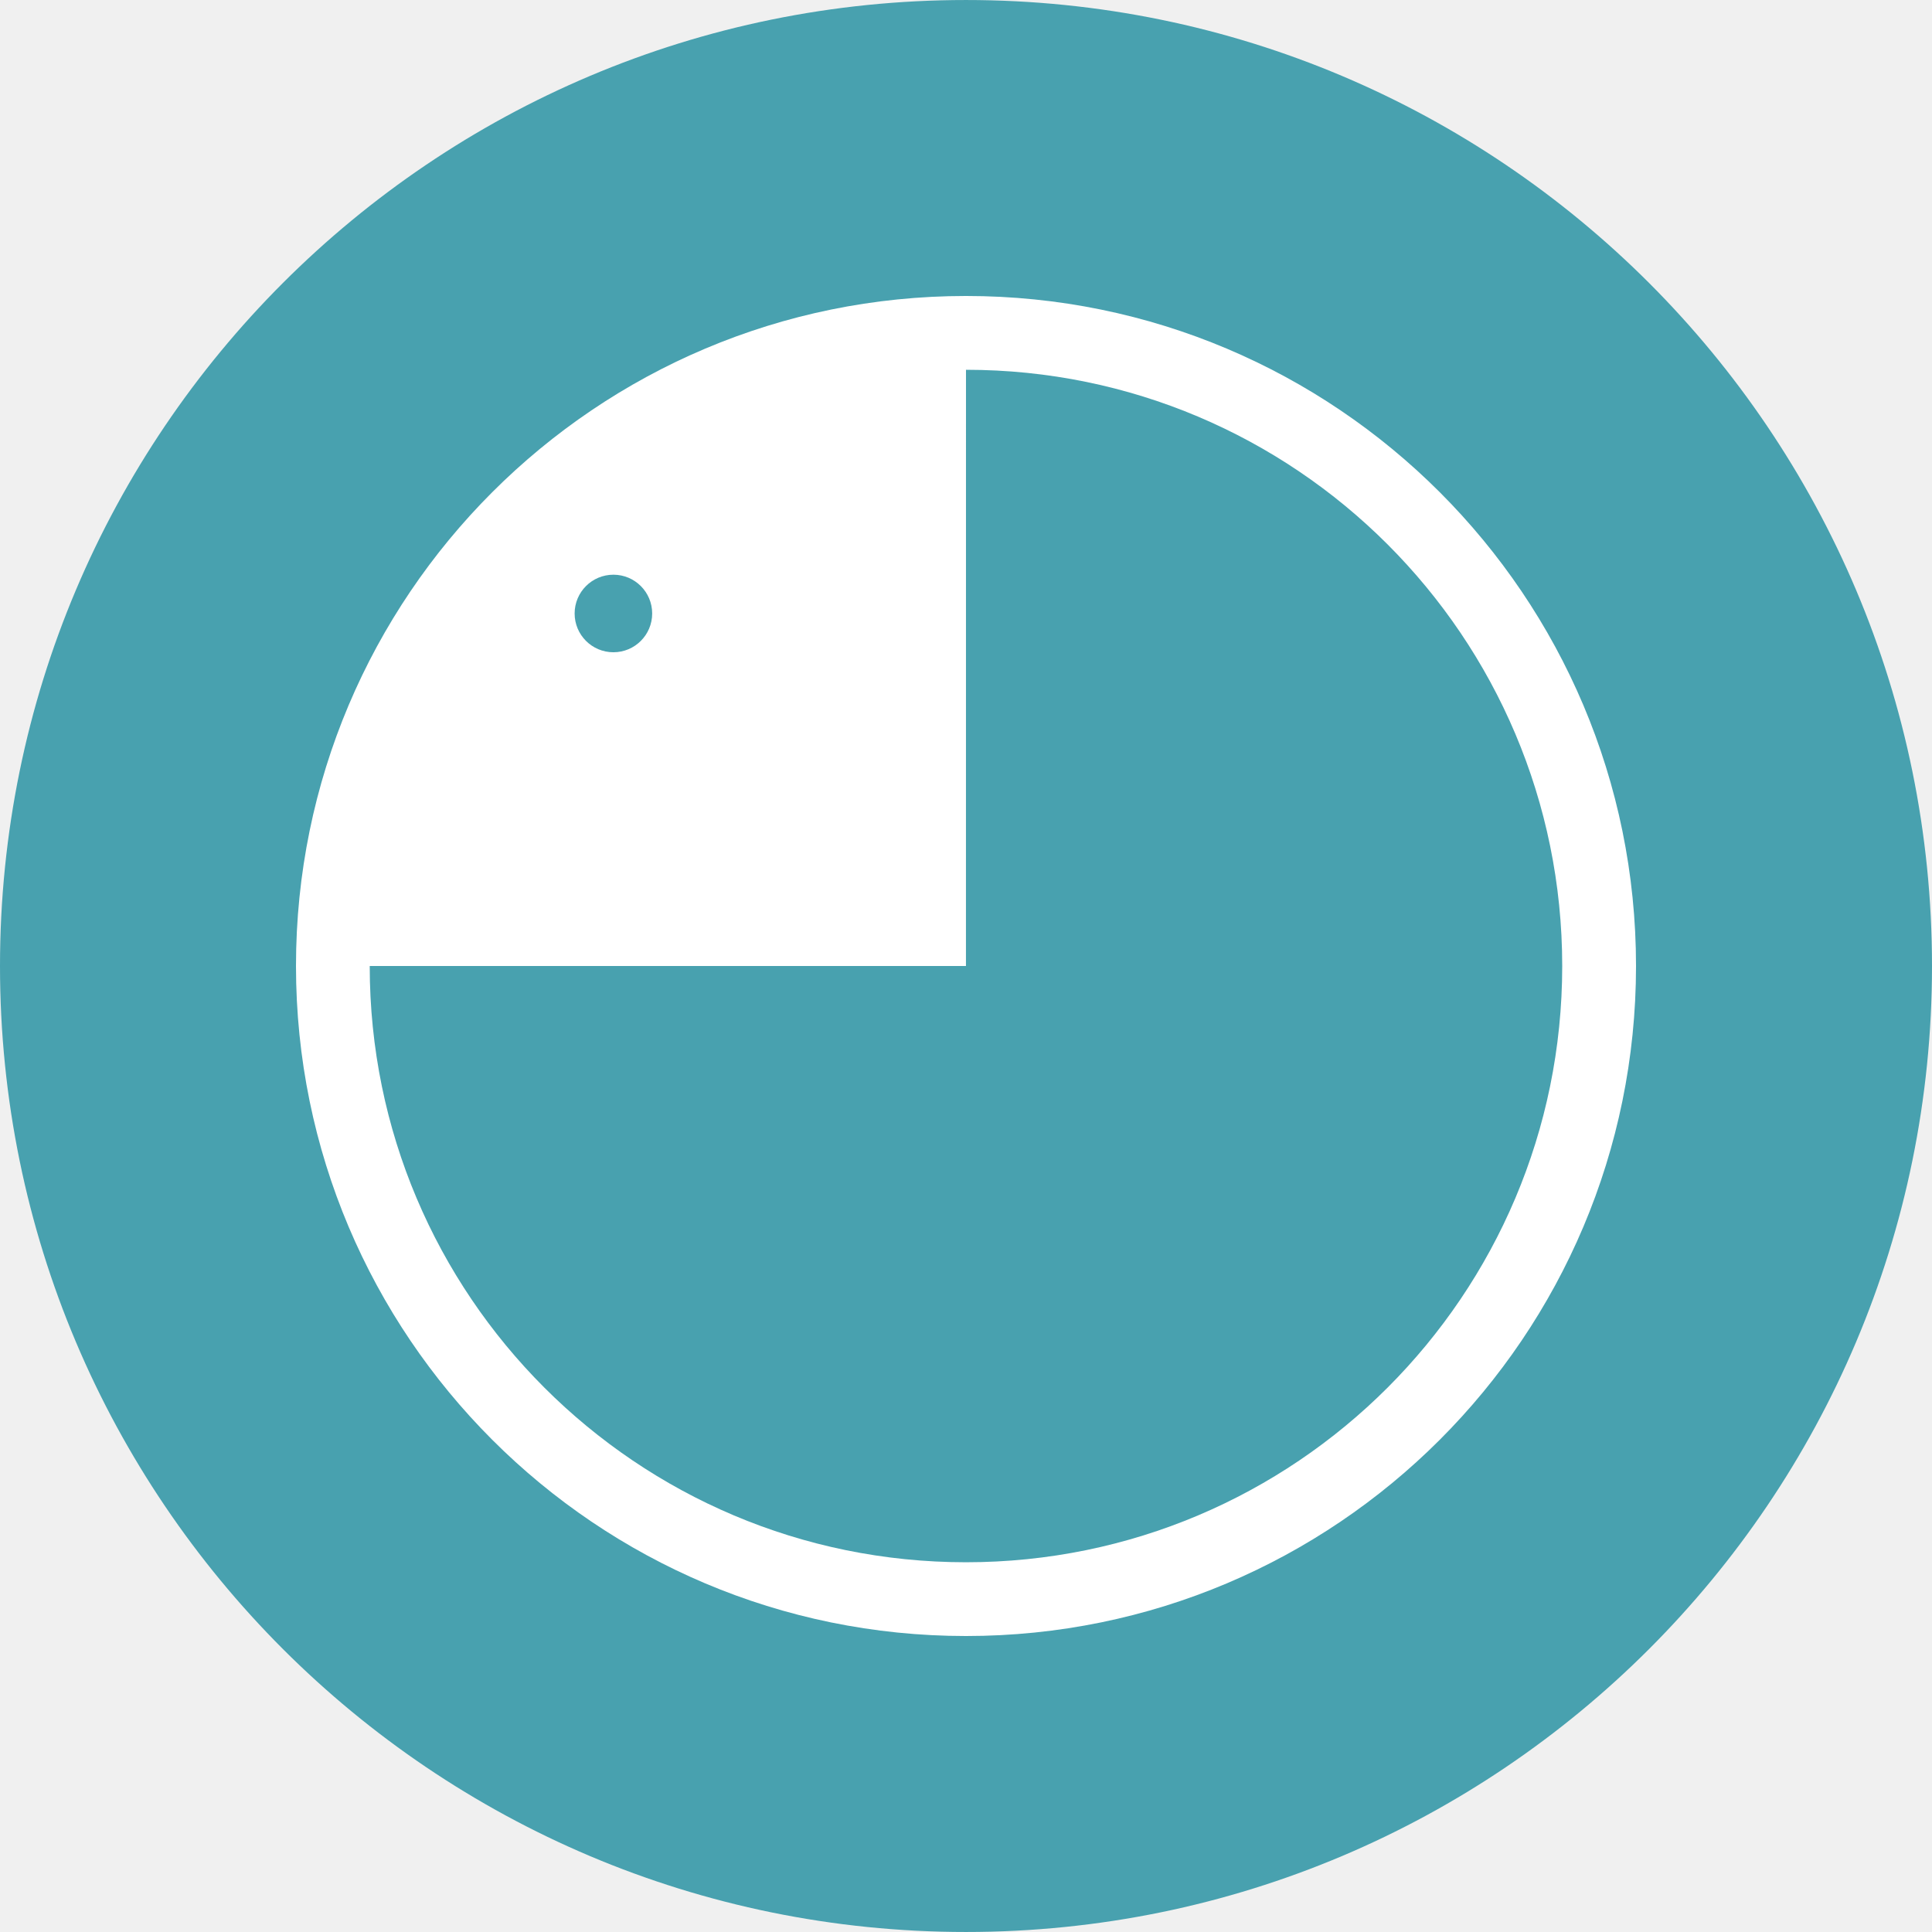
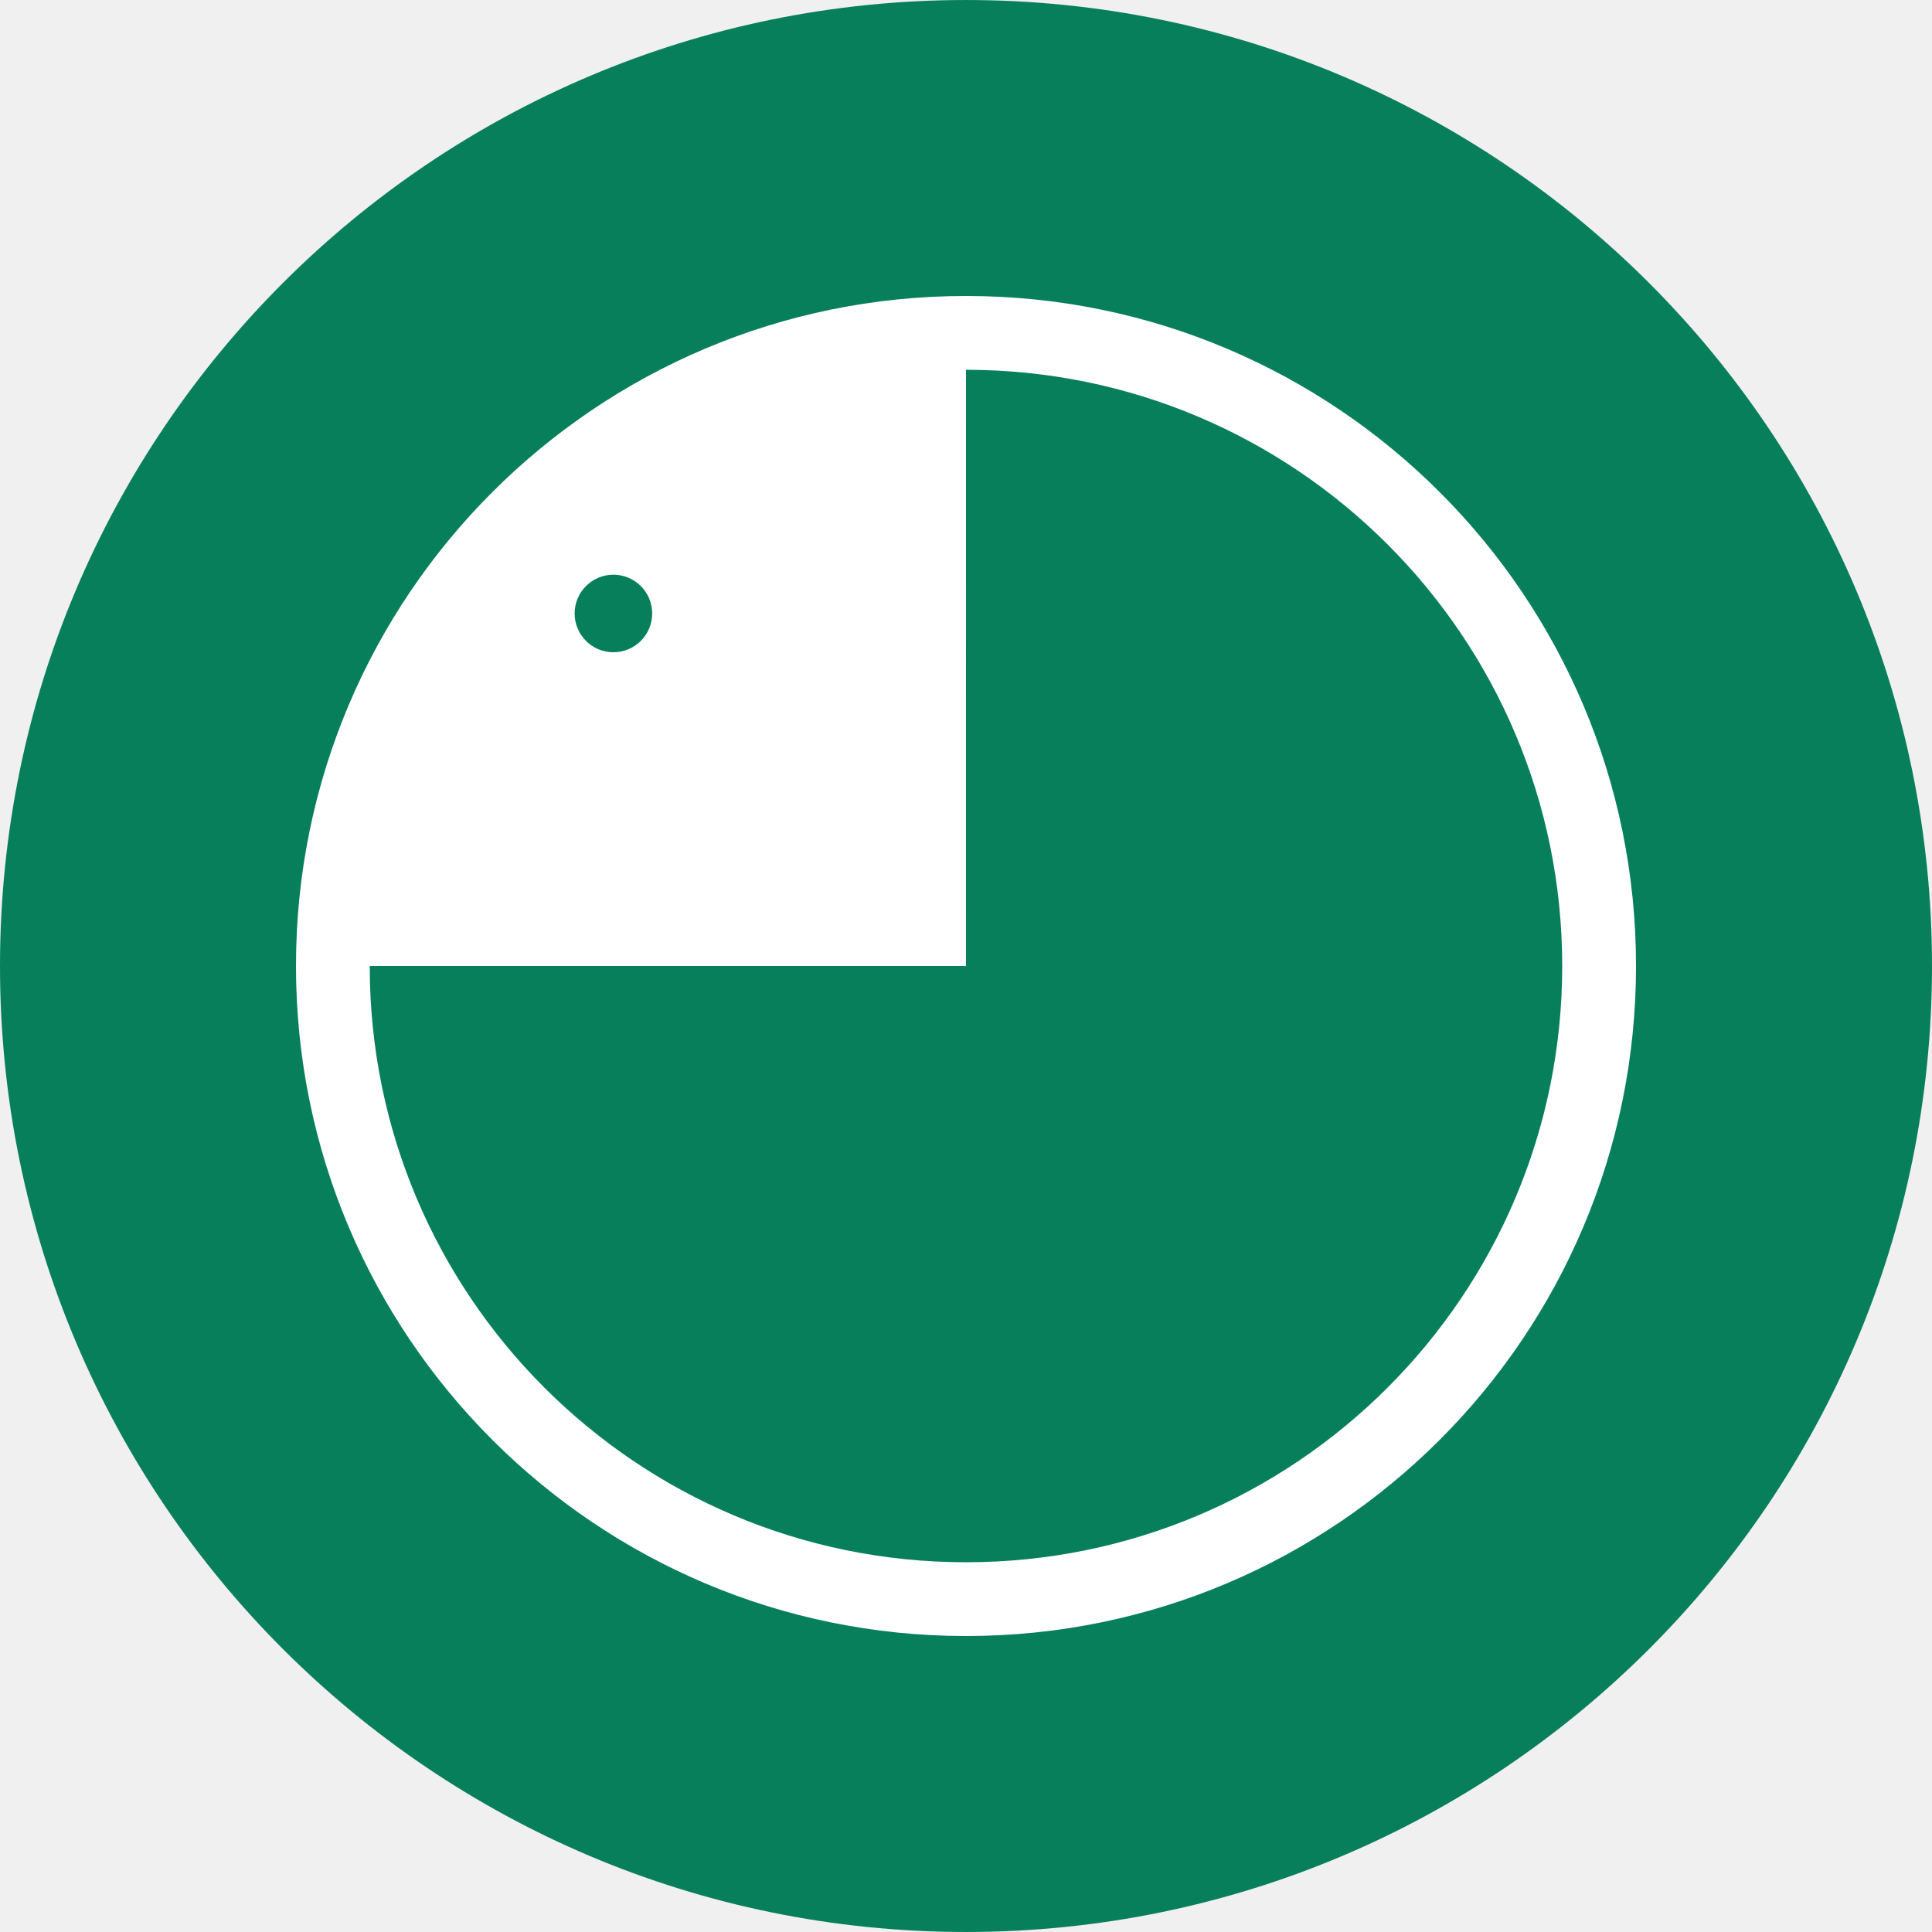
<svg xmlns="http://www.w3.org/2000/svg" version="1.1" id="Layer_1" x="0px" y="0px" viewBox="0 0 496.158 496.158" style="enable-background:new 0 0 496.158 496.158;" xml:space="preserve">
-   <path style="fill:#48A1AF;" d="M0,248.085C0,111.063,111.069,0.003,248.075,0.003c137.013,0,248.083,111.061,248.083,248.082  c0,137.002-111.07,248.07-248.083,248.07C111.069,496.155,0,385.087,0,248.085z" />
+   <path style="fill:#087f5b;" d="M0,248.085C0,111.063,111.069,0.003,248.075,0.003c137.013,0,248.083,111.061,248.083,248.082  c0,137.002-111.07,248.07-248.083,248.07C111.069,496.155,0,385.087,0,248.085z" />
  <path style="fill:#FFFFFF;" d="M248.077,76.01c95.037,0,172.07,77.038,172.07,172.067c0.002,95.033-77.034,172.072-172.071,172.07  c-95.025,0.002-172.063-77.039-172.064-172.071C76.013,153.046,153.052,76.01,248.077,76.01z" />
  <g>
-     <path style="fill:#48A1AF;" d="M248.077,94.964c0,0-0.01,153.122-0.009,153.121c0.003-0.003-153.118,0-153.118,0   c0,84.571,68.553,153.119,153.118,153.119h0.009c84.565,0,153.117-68.548,153.117-153.119v-0.002   C401.194,163.512,332.642,94.964,248.077,94.964z" />
-     <circle style="fill:#48A1AF;" cx="157.529" cy="157.549" r="9.958" />
+     <path style="fill:#087f5b;" d="M248.077,94.964c0,0-0.01,153.122-0.009,153.121c0.003-0.003-153.118,0-153.118,0   c0,84.571,68.553,153.119,153.118,153.119h0.009c84.565,0,153.117-68.548,153.117-153.119v-0.002   C401.194,163.512,332.642,94.964,248.077,94.964z" />
+     <circle style="fill:#087f5b;" cx="157.529" cy="157.549" r="9.958" />
  </g>
  <g>
</g>
  <g>
</g>
  <g>
</g>
  <g>
</g>
  <g>
</g>
  <g>
</g>
  <g>
</g>
  <g>
</g>
  <g>
</g>
  <g>
</g>
  <g>
</g>
  <g>
</g>
  <g>
</g>
  <g>
</g>
  <g>
</g>
</svg>
